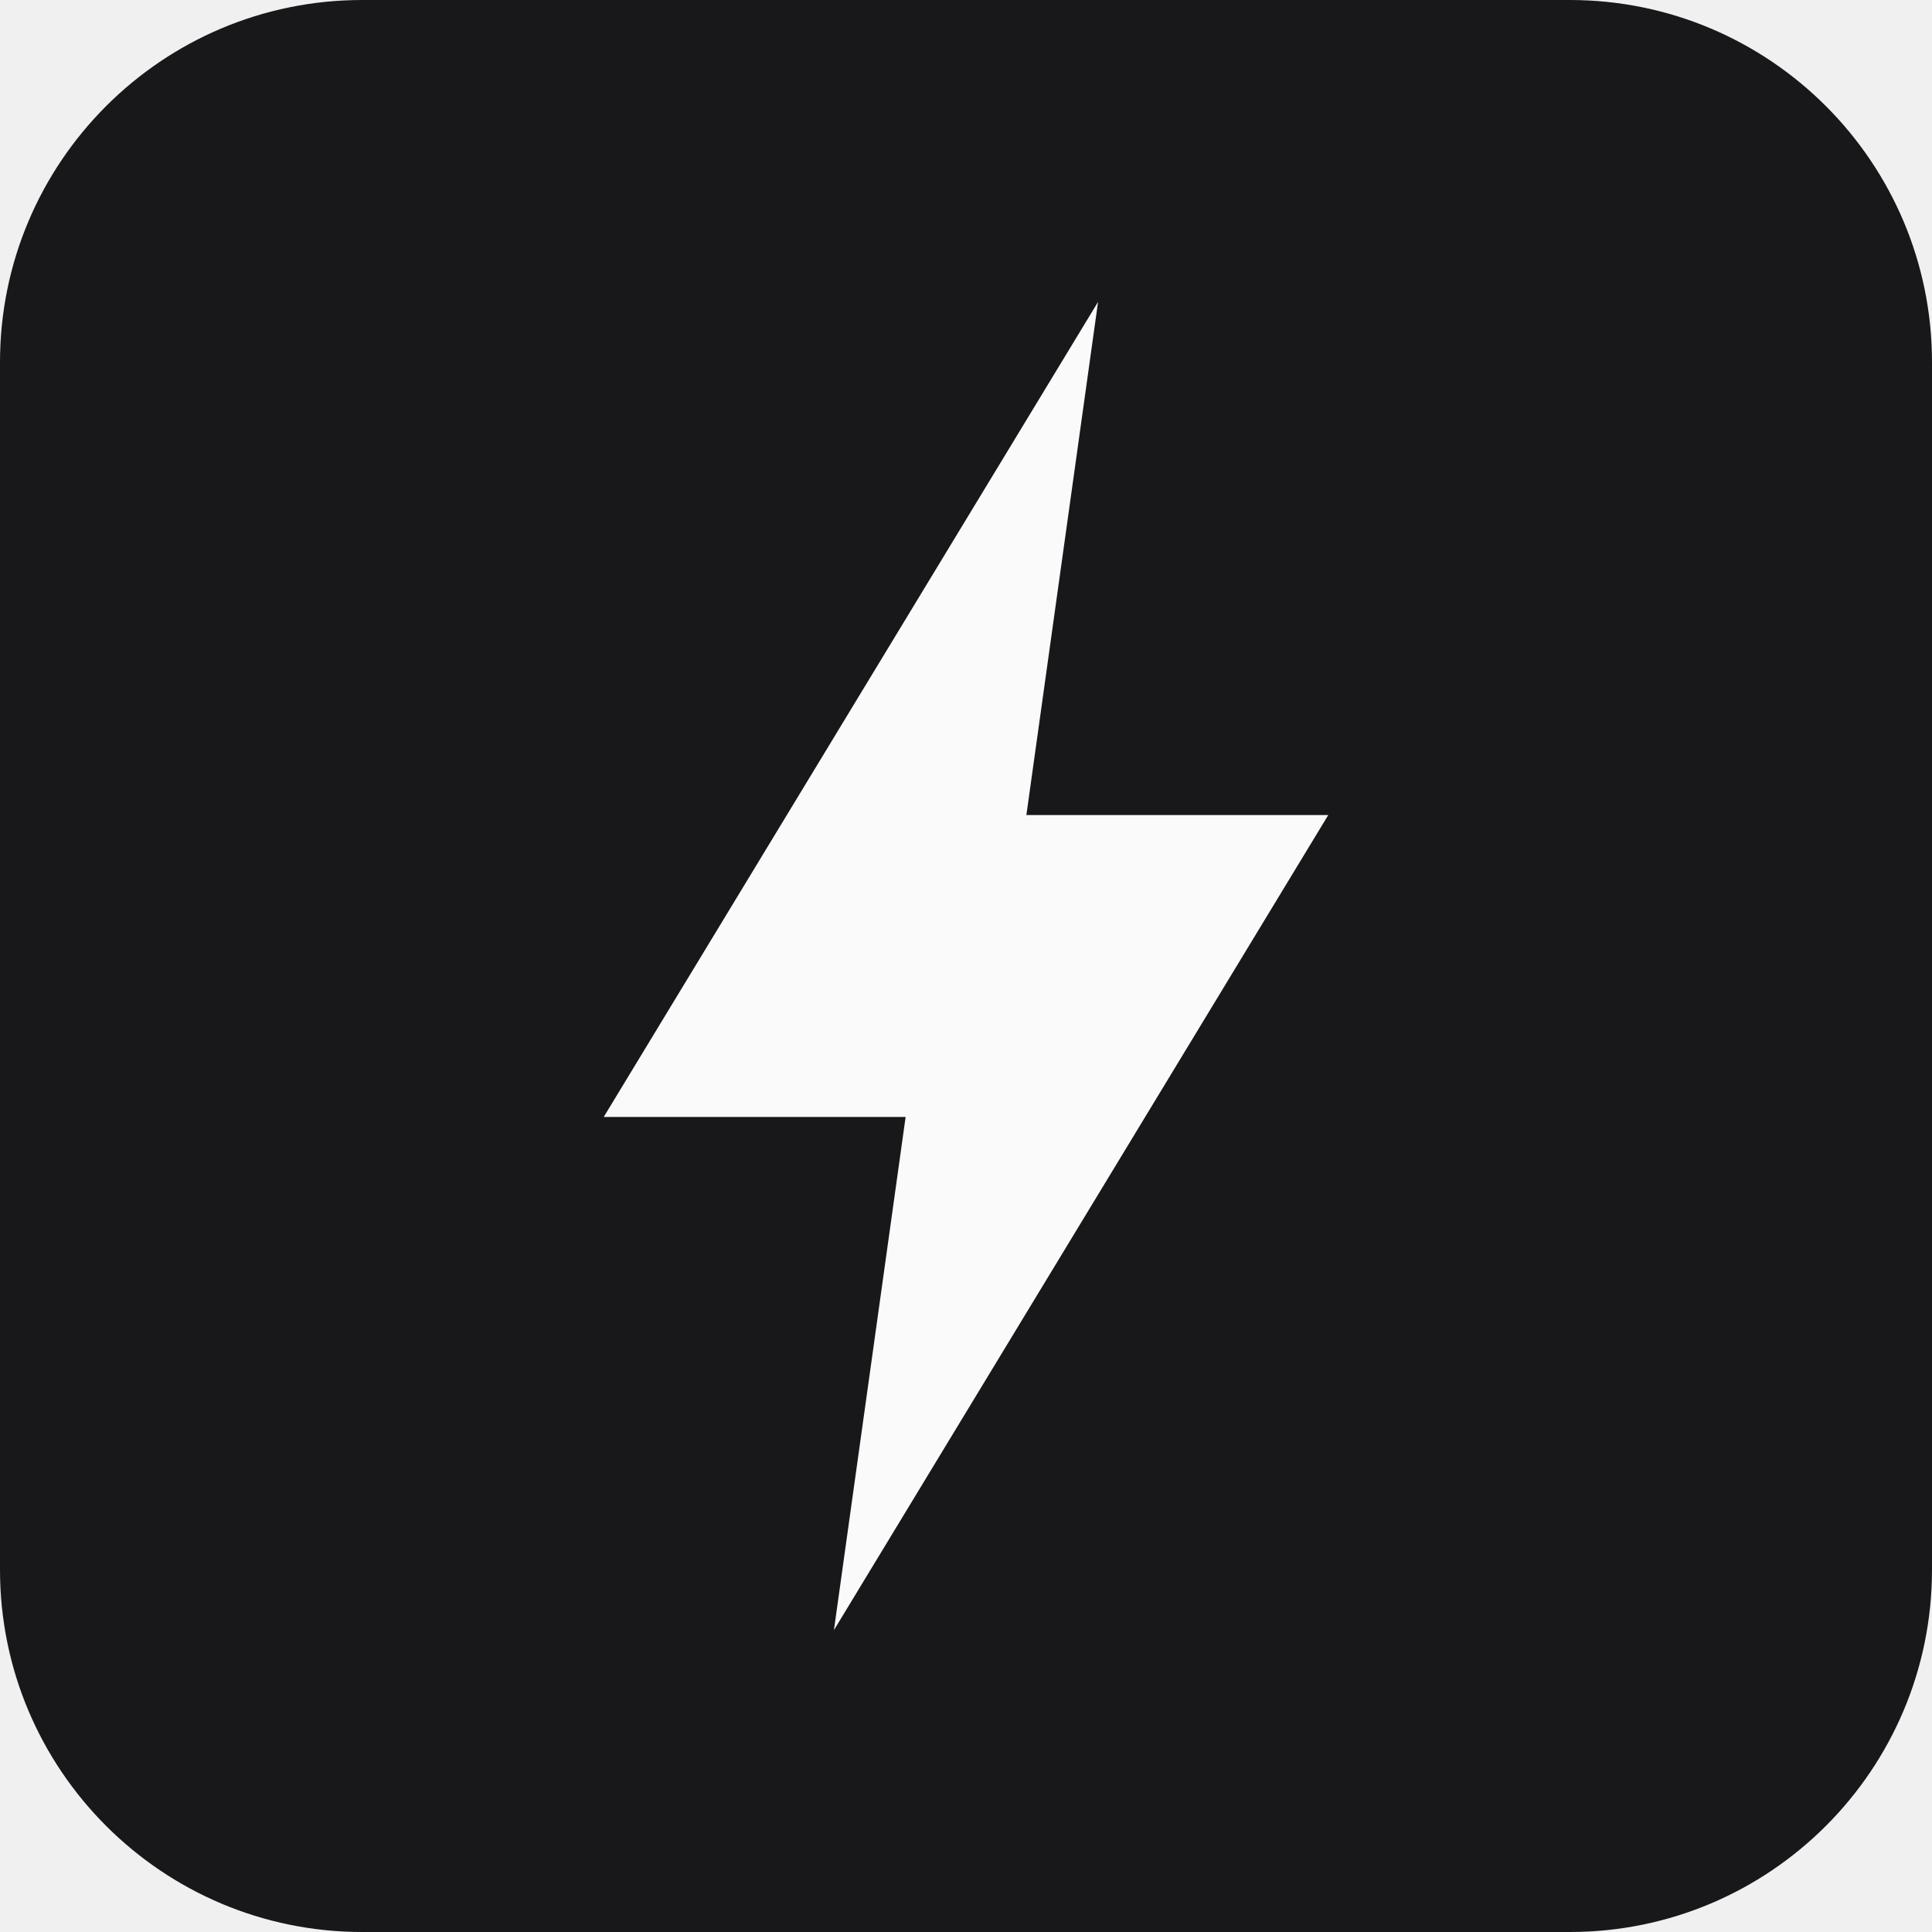
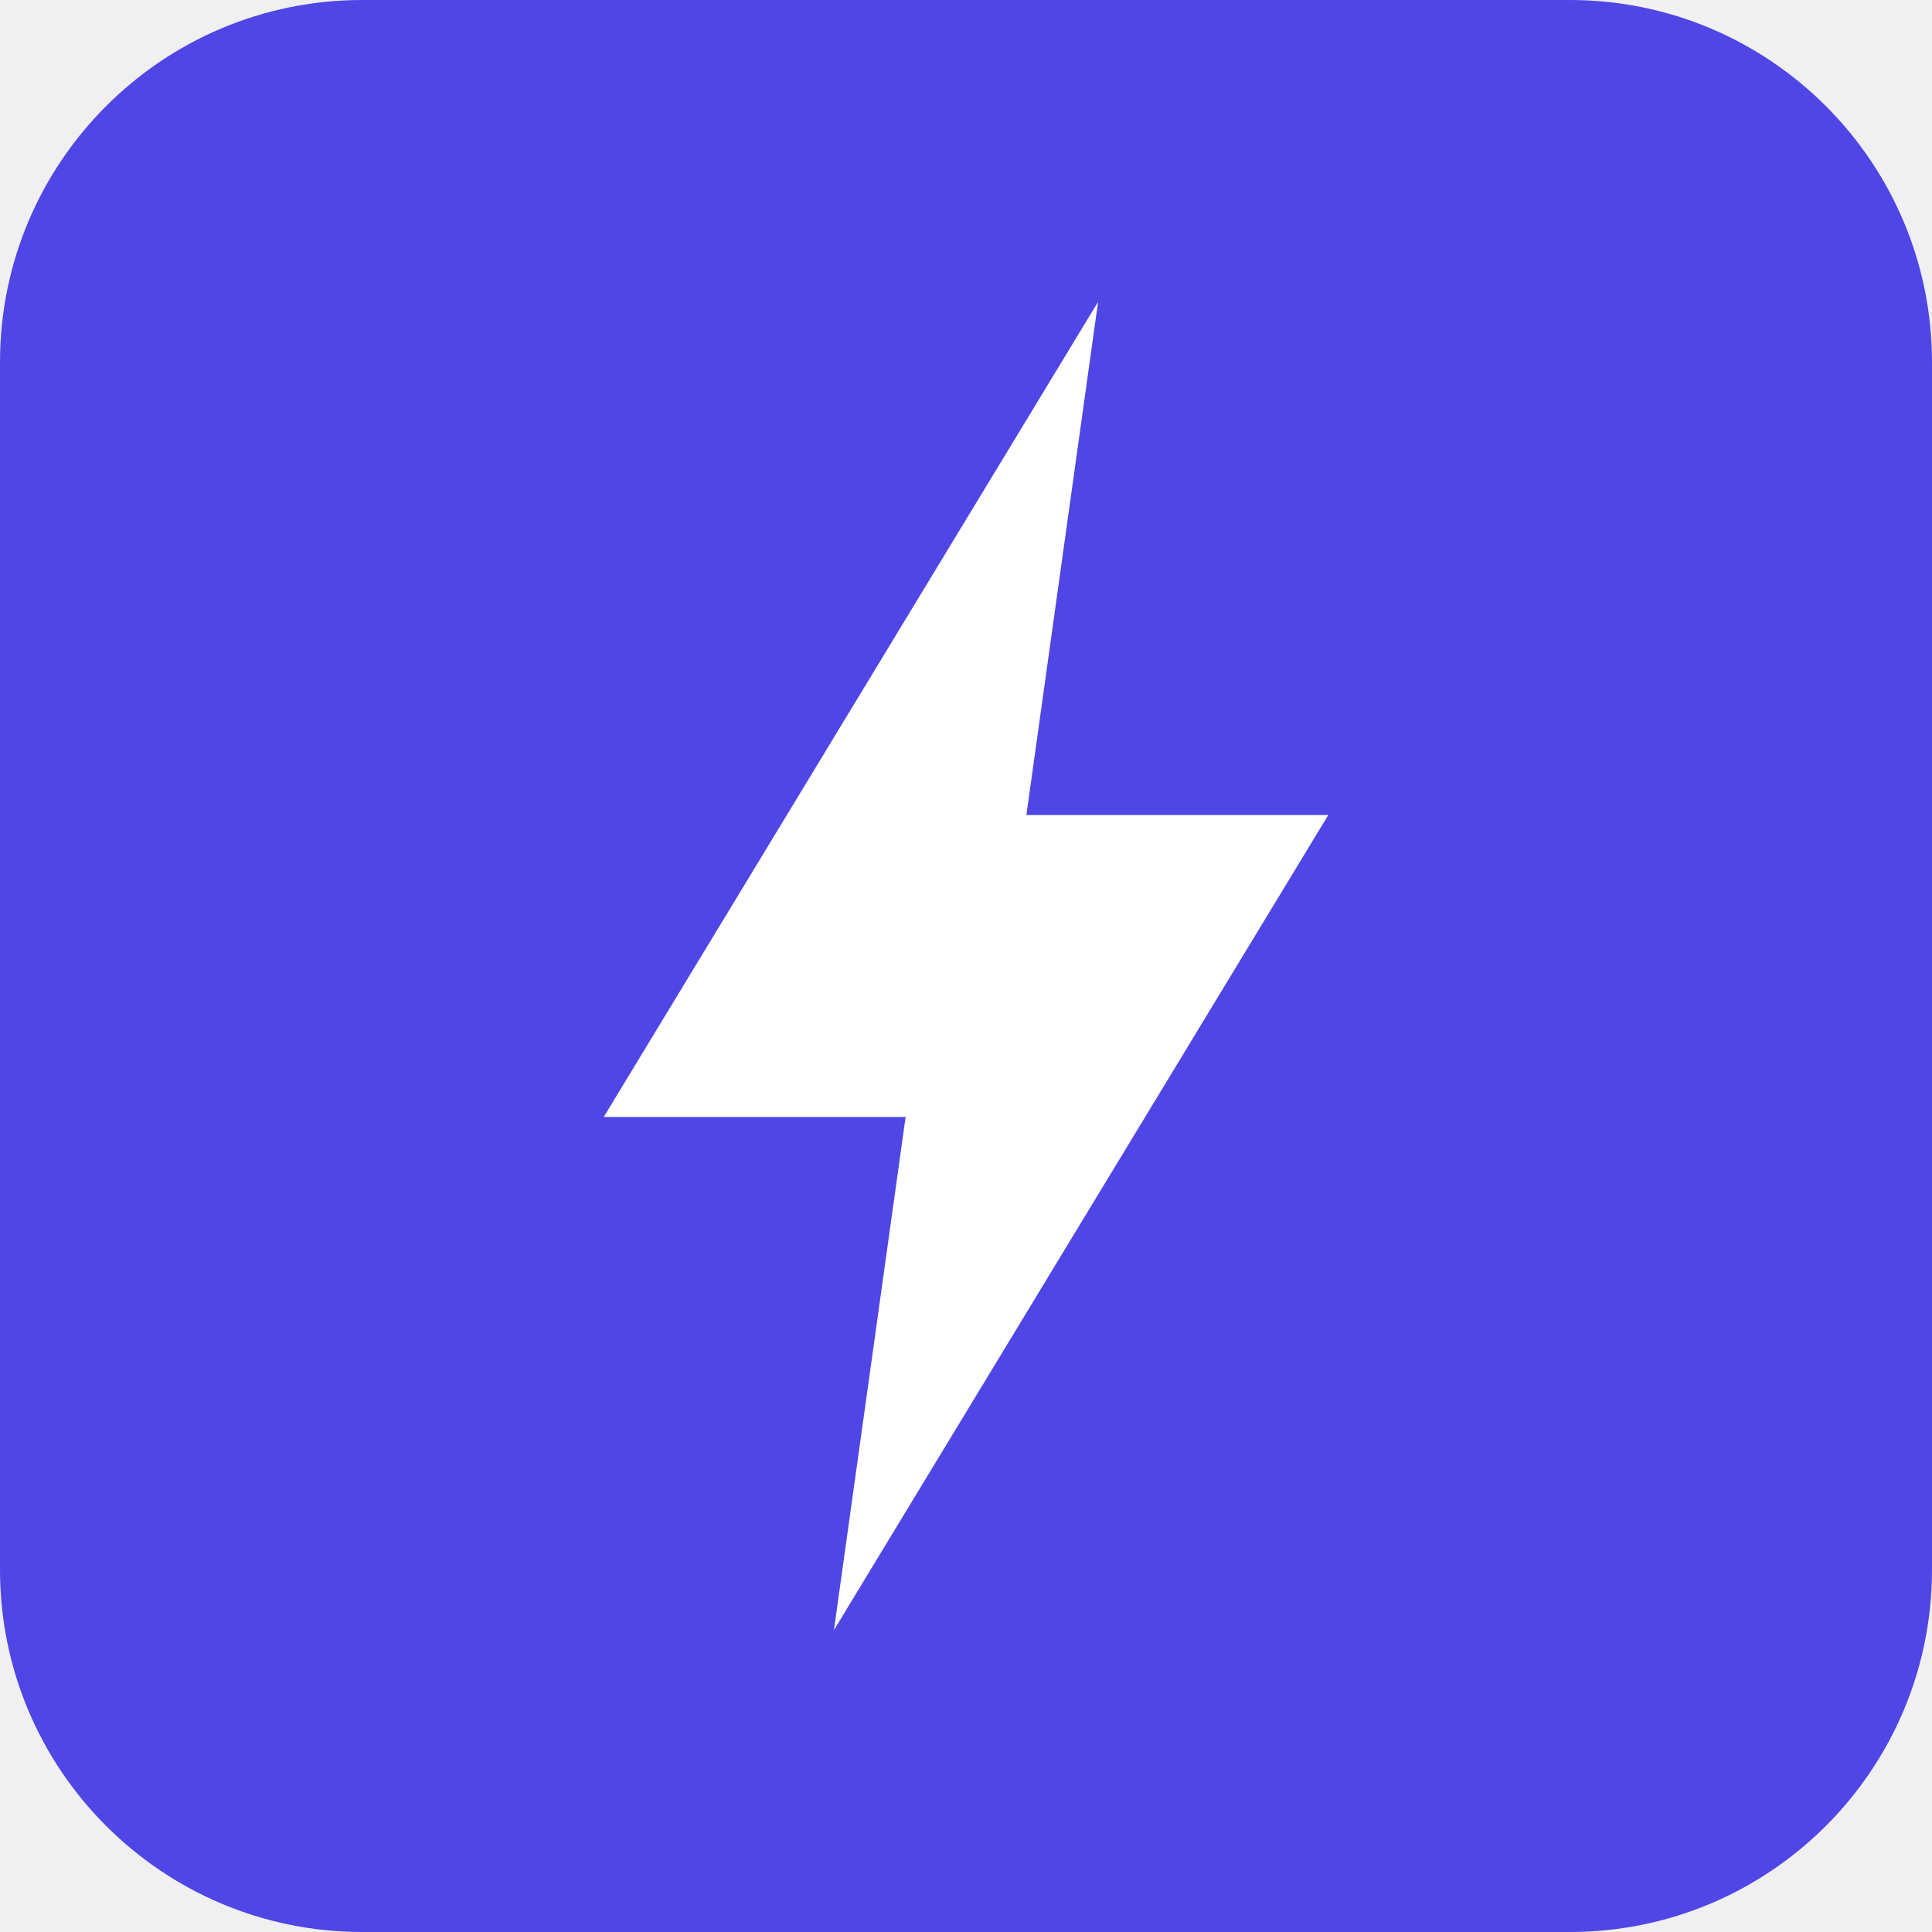
<svg xmlns="http://www.w3.org/2000/svg" viewBox="0 0 512 512">
-   <rect width="512" height="512" rx="96" fill="#18181b" />
-   <path d="M291 80 L160 296 L240 296 L221 432 L352 216 L272 216 Z" fill="#fafafa" />
+   <rect width="512" height="512" rx="96" fill="#4f46e5" />
+   <path d="M291 80 L160 296 L240 296 L221 432 L352 216 L272 216 Z" fill="#ffffff" />
</svg>
